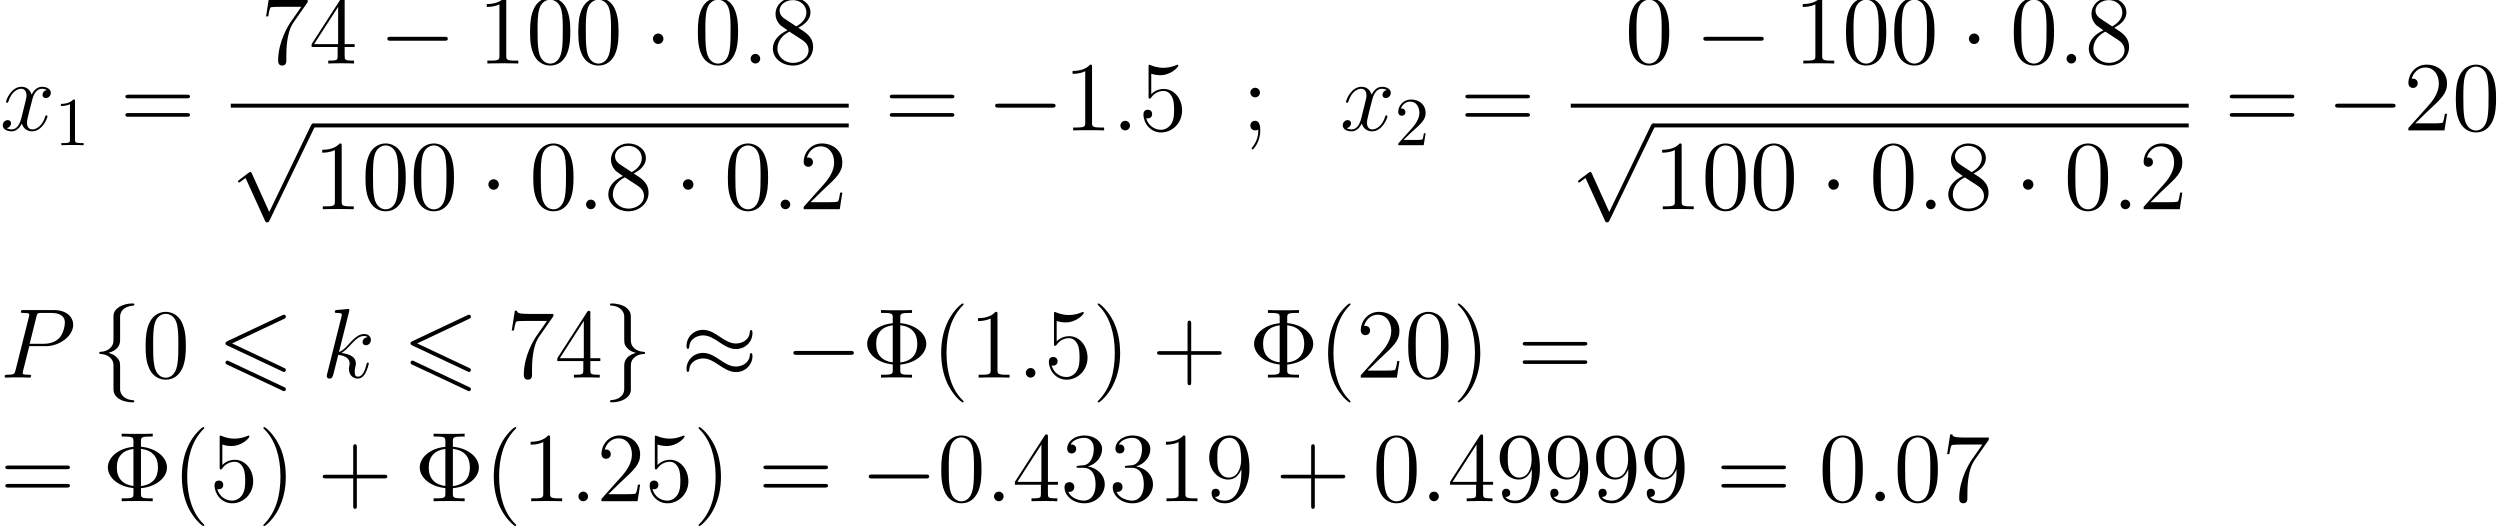
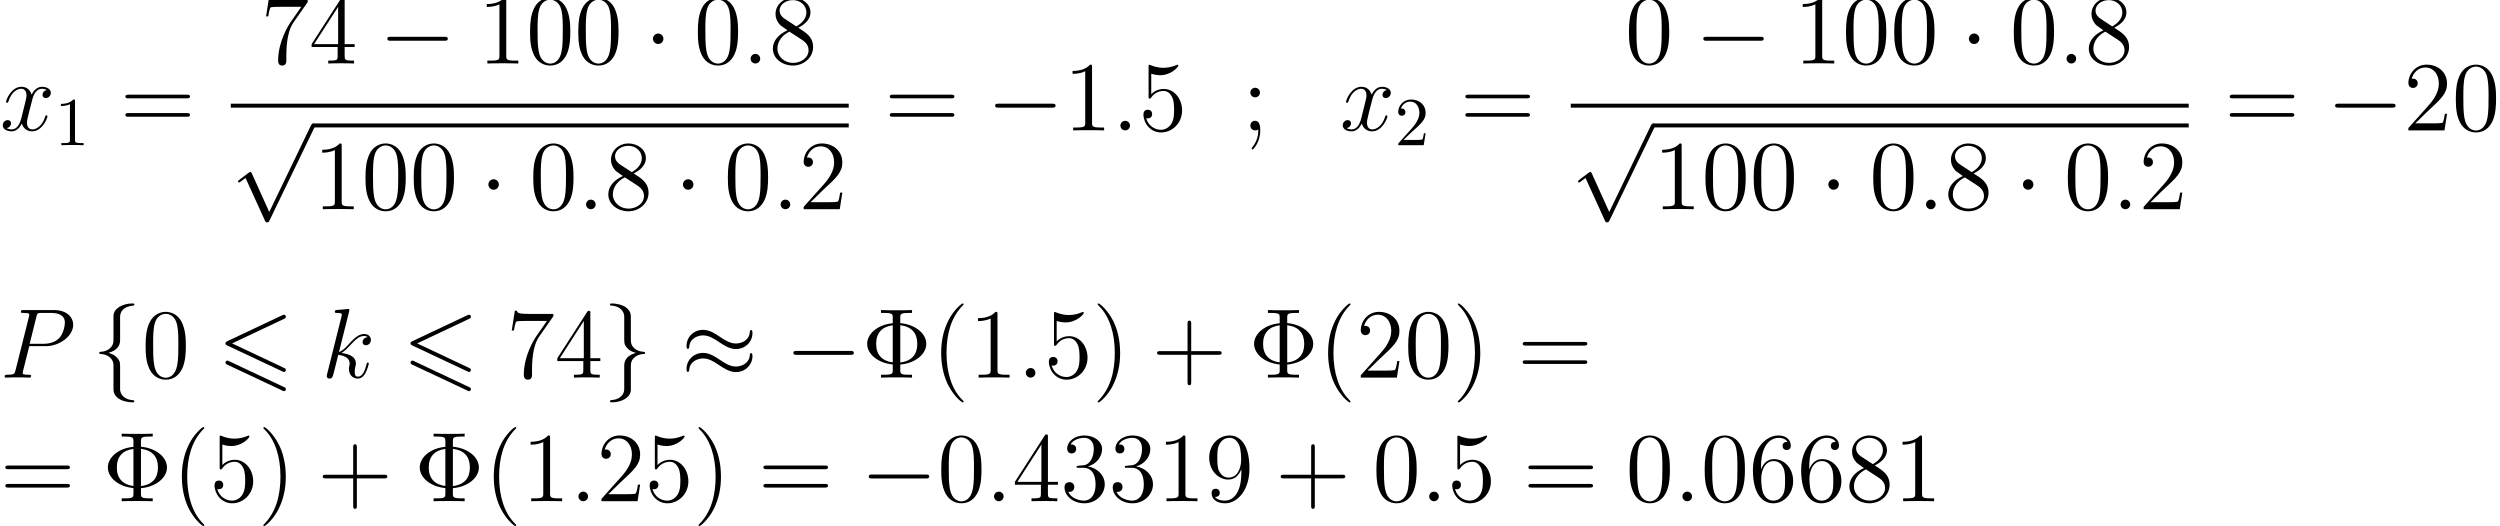
<svg xmlns="http://www.w3.org/2000/svg" xmlns:xlink="http://www.w3.org/1999/xlink" height="86.205pt" version="1.1" viewBox="-0.165 -0.283 409.835 86.205" width="409.835pt">
  <defs>
    <path d="M9.684 -8.522C9.856 -8.608 9.956 -8.679 9.956 -8.837S9.827 -9.124 9.669 -9.124C9.598 -9.124 9.468 -9.067 9.411 -9.038L1.478 -5.294C1.234 -5.179 1.191 -5.079 1.191 -4.964S1.248 -4.749 1.478 -4.648L9.411 -0.918C9.598 -0.818 9.626 -0.818 9.669 -0.818C9.827 -0.818 9.956 -0.947 9.956 -1.105C9.956 -1.291 9.827 -1.349 9.669 -1.42L2.152 -4.964L9.684 -8.522ZM9.411 1.865C9.598 1.965 9.626 1.965 9.669 1.965C9.827 1.965 9.956 1.836 9.956 1.679C9.956 1.492 9.827 1.435 9.669 1.363L1.75 -2.367C1.564 -2.468 1.535 -2.468 1.478 -2.468C1.306 -2.468 1.191 -2.338 1.191 -2.181C1.191 -2.066 1.248 -1.965 1.478 -1.865L9.411 1.865Z" id="g0-54" />
    <path d="M2.929 -6.376C2.929 -6.615 2.929 -6.635 2.7 -6.635C2.082 -5.998 1.205 -5.998 0.887 -5.998V-5.689C1.086 -5.689 1.674 -5.689 2.192 -5.948V-0.787C2.192 -0.428 2.162 -0.309 1.265 -0.309H0.946V0C1.295 -0.03 2.162 -0.03 2.56 -0.03S3.826 -0.03 4.174 0V-0.309H3.856C2.959 -0.309 2.929 -0.418 2.929 -0.787V-6.376Z" id="g4-49" />
    <path d="M1.265 -0.767L2.321 -1.793C3.875 -3.168 4.473 -3.706 4.473 -4.702C4.473 -5.838 3.577 -6.635 2.361 -6.635C1.235 -6.635 0.498 -5.719 0.498 -4.832C0.498 -4.274 0.996 -4.274 1.026 -4.274C1.196 -4.274 1.544 -4.394 1.544 -4.802C1.544 -5.061 1.365 -5.32 1.016 -5.32C0.936 -5.32 0.917 -5.32 0.887 -5.31C1.116 -5.958 1.654 -6.326 2.232 -6.326C3.138 -6.326 3.567 -5.519 3.567 -4.702C3.567 -3.905 3.068 -3.118 2.521 -2.501L0.608 -0.369C0.498 -0.259 0.498 -0.239 0.498 0H4.194L4.473 -1.734H4.224C4.174 -1.435 4.105 -0.996 4.005 -0.847C3.935 -0.767 3.278 -0.767 3.059 -0.767H1.265Z" id="g4-50" />
    <path d="M5.581 -1.894C7.761 -2.08 9.354 -3.414 9.354 -4.892C9.354 -6.427 7.718 -7.718 5.581 -7.905V-8.694C5.581 -9.21 5.609 -9.382 6.857 -9.382H7.288V-9.798C6.901 -9.77 5.509 -9.77 5.036 -9.77S3.171 -9.77 2.783 -9.798V-9.382H3.214C4.462 -9.382 4.49 -9.21 4.49 -8.694V-7.89C2.267 -7.69 0.775 -6.327 0.775 -4.906C0.775 -3.429 2.31 -2.109 4.49 -1.908V-1.105C4.49 -0.588 4.462 -0.416 3.214 -0.416H2.783V0C3.171 -0.029 4.562 -0.029 5.036 -0.029S6.901 -0.029 7.288 0V-0.416H6.857C5.609 -0.416 5.581 -0.588 5.581 -1.105V-1.894ZM4.49 -2.209C2.927 -2.41 2.08 -3.328 2.08 -4.892C2.08 -6.47 2.912 -7.388 4.49 -7.589V-2.209ZM5.581 -7.603C7.259 -7.388 8.048 -6.427 8.048 -4.906C8.048 -3.414 7.317 -2.425 5.581 -2.195V-7.603Z" id="g3-8" />
    <path d="M4.663 3.486C4.663 3.443 4.663 3.414 4.419 3.171C2.984 1.722 2.181 -0.646 2.181 -3.572C2.181 -6.355 2.855 -8.751 4.519 -10.444C4.663 -10.573 4.663 -10.602 4.663 -10.645C4.663 -10.731 4.591 -10.76 4.533 -10.76C4.347 -10.76 3.171 -9.727 2.468 -8.321C1.736 -6.872 1.406 -5.337 1.406 -3.572C1.406 -2.295 1.607 -0.588 2.353 0.947C3.199 2.668 4.376 3.601 4.533 3.601C4.591 3.601 4.663 3.572 4.663 3.486Z" id="g3-40" />
    <path d="M4.046 -3.572C4.046 -4.663 3.902 -6.441 3.099 -8.106C2.252 -9.827 1.076 -10.76 0.918 -10.76C0.861 -10.76 0.789 -10.731 0.789 -10.645C0.789 -10.602 0.789 -10.573 1.033 -10.329C2.468 -8.88 3.271 -6.513 3.271 -3.587C3.271 -0.803 2.597 1.592 0.933 3.285C0.789 3.414 0.789 3.443 0.789 3.486C0.789 3.572 0.861 3.601 0.918 3.601C1.105 3.601 2.281 2.568 2.984 1.162C3.716 -0.301 4.046 -1.851 4.046 -3.572Z" id="g3-41" />
    <path d="M5.724 -3.314H9.684C9.885 -3.314 10.143 -3.314 10.143 -3.572C10.143 -3.845 9.899 -3.845 9.684 -3.845H5.724V-7.804C5.724 -8.005 5.724 -8.263 5.466 -8.263C5.193 -8.263 5.193 -8.02 5.193 -7.804V-3.845H1.234C1.033 -3.845 0.775 -3.845 0.775 -3.587C0.775 -3.314 1.019 -3.314 1.234 -3.314H5.193V0.646C5.193 0.846 5.193 1.105 5.452 1.105C5.724 1.105 5.724 0.861 5.724 0.646V-3.314Z" id="g3-43" />
    <path d="M6.427 -4.591C6.427 -5.782 6.355 -6.944 5.839 -8.034C5.251 -9.225 4.218 -9.54 3.515 -9.54C2.683 -9.54 1.664 -9.124 1.133 -7.933C0.732 -7.03 0.588 -6.14 0.588 -4.591C0.588 -3.199 0.689 -2.152 1.205 -1.133C1.765 -0.043 2.754 0.301 3.5 0.301C4.749 0.301 5.466 -0.445 5.882 -1.277C6.398 -2.353 6.427 -3.759 6.427 -4.591ZM3.5 0.014C3.041 0.014 2.109 -0.244 1.836 -1.808C1.679 -2.668 1.679 -3.759 1.679 -4.763C1.679 -5.939 1.679 -7.001 1.908 -7.847C2.152 -8.809 2.884 -9.253 3.5 -9.253C4.046 -9.253 4.878 -8.923 5.15 -7.69C5.337 -6.872 5.337 -5.738 5.337 -4.763C5.337 -3.802 5.337 -2.711 5.179 -1.836C4.906 -0.258 4.003 0.014 3.5 0.014Z" id="g3-48" />
    <path d="M4.132 -9.196C4.132 -9.526 4.132 -9.54 3.845 -9.54C3.5 -9.153 2.783 -8.622 1.306 -8.622V-8.206C1.635 -8.206 2.353 -8.206 3.142 -8.579V-1.105C3.142 -0.588 3.099 -0.416 1.836 -0.416H1.392V0C1.779 -0.029 3.171 -0.029 3.644 -0.029S5.495 -0.029 5.882 0V-0.416H5.437C4.175 -0.416 4.132 -0.588 4.132 -1.105V-9.196Z" id="g3-49" />
    <path d="M6.312 -2.41H5.997C5.954 -2.166 5.839 -1.377 5.695 -1.148C5.595 -1.019 4.777 -1.019 4.347 -1.019H1.693C2.08 -1.349 2.955 -2.267 3.328 -2.611C5.509 -4.619 6.312 -5.365 6.312 -6.786C6.312 -8.436 5.007 -9.54 3.343 -9.54S0.703 -8.12 0.703 -6.886C0.703 -6.155 1.334 -6.155 1.377 -6.155C1.679 -6.155 2.052 -6.37 2.052 -6.829C2.052 -7.23 1.779 -7.503 1.377 -7.503C1.248 -7.503 1.219 -7.503 1.176 -7.489C1.449 -8.464 2.224 -9.124 3.156 -9.124C4.376 -9.124 5.122 -8.106 5.122 -6.786C5.122 -5.566 4.419 -4.505 3.601 -3.587L0.703 -0.344V0H5.939L6.312 -2.41Z" id="g3-50" />
    <path d="M2.64 -5.15C2.396 -5.136 2.338 -5.122 2.338 -4.992C2.338 -4.849 2.41 -4.849 2.668 -4.849H3.328C4.548 -4.849 5.093 -3.845 5.093 -2.468C5.093 -0.588 4.117 -0.086 3.414 -0.086C2.726 -0.086 1.549 -0.416 1.133 -1.363C1.592 -1.291 2.008 -1.549 2.008 -2.066C2.008 -2.482 1.707 -2.769 1.306 -2.769C0.961 -2.769 0.588 -2.568 0.588 -2.023C0.588 -0.746 1.865 0.301 3.457 0.301C5.165 0.301 6.427 -1.004 6.427 -2.453C6.427 -3.773 5.365 -4.806 3.988 -5.05C5.236 -5.409 6.04 -6.456 6.04 -7.575C6.04 -8.708 4.863 -9.54 3.472 -9.54C2.037 -9.54 0.976 -8.665 0.976 -7.618C0.976 -7.044 1.42 -6.929 1.635 -6.929C1.937 -6.929 2.281 -7.144 2.281 -7.575C2.281 -8.034 1.937 -8.235 1.621 -8.235C1.535 -8.235 1.506 -8.235 1.463 -8.22C2.008 -9.196 3.357 -9.196 3.429 -9.196C3.902 -9.196 4.835 -8.981 4.835 -7.575C4.835 -7.302 4.792 -6.499 4.376 -5.882C3.945 -5.251 3.457 -5.208 3.07 -5.193L2.64 -5.15Z" id="g3-51" />
    <path d="M5.179 -9.339C5.179 -9.612 5.179 -9.684 4.978 -9.684C4.863 -9.684 4.82 -9.684 4.706 -9.512L0.387 -2.812V-2.396H4.16V-1.09C4.16 -0.56 4.132 -0.416 3.084 -0.416H2.798V0C3.127 -0.029 4.261 -0.029 4.663 -0.029S6.212 -0.029 6.542 0V-0.416H6.255C5.222 -0.416 5.179 -0.56 5.179 -1.09V-2.396H6.628V-2.812H5.179V-9.339ZM4.232 -8.22V-2.812H0.746L4.232 -8.22Z" id="g3-52" />
    <path d="M1.836 -8.22C2.453 -8.02 2.955 -8.005 3.113 -8.005C4.734 -8.005 5.767 -9.196 5.767 -9.397C5.767 -9.454 5.738 -9.526 5.652 -9.526C5.624 -9.526 5.595 -9.526 5.466 -9.468C4.663 -9.124 3.974 -9.081 3.601 -9.081C2.654 -9.081 1.98 -9.368 1.707 -9.483C1.607 -9.526 1.578 -9.526 1.564 -9.526C1.449 -9.526 1.449 -9.44 1.449 -9.21V-4.949C1.449 -4.691 1.449 -4.605 1.621 -4.605C1.693 -4.605 1.707 -4.619 1.851 -4.792C2.252 -5.38 2.927 -5.724 3.644 -5.724C4.404 -5.724 4.777 -5.021 4.892 -4.777C5.136 -4.218 5.15 -3.515 5.15 -2.97S5.15 -1.607 4.749 -0.961C4.433 -0.445 3.873 -0.086 3.242 -0.086C2.295 -0.086 1.363 -0.732 1.105 -1.779C1.176 -1.75 1.262 -1.736 1.334 -1.736C1.578 -1.736 1.965 -1.879 1.965 -2.367C1.965 -2.769 1.693 -2.998 1.334 -2.998C1.076 -2.998 0.703 -2.869 0.703 -2.31C0.703 -1.09 1.679 0.301 3.271 0.301C4.892 0.301 6.312 -1.062 6.312 -2.884C6.312 -4.591 5.165 -6.011 3.658 -6.011C2.841 -6.011 2.209 -5.652 1.836 -5.251V-8.22Z" id="g3-53" />
+     <path d="M1.765 -4.992C1.765 -8.622 3.529 -9.196 4.304 -9.196C4.82 -9.196 5.337 -9.038 5.609 -8.608C5.437 -8.608 4.892 -8.608 4.892 -8.02C4.892 -7.704 5.107 -7.431 5.48 -7.431C5.839 -7.431 6.083 -7.647 6.083 -8.063C6.083 -8.809 5.538 -9.54 4.29 -9.54C2.482 -9.54 0.588 -7.69 0.588 -4.533C0.588 -0.588 2.31 0.301 3.529 0.301C5.093 0.301 6.427 -1.062 6.427 -2.927C6.427 -4.835 5.093 -6.111 3.658 -6.111C2.381 -6.111 1.908 -5.007 1.765 -4.605V-4.992ZM3.529 -0.086C2.625 -0.086 2.195 -0.889 2.066 -1.191C1.937 -1.564 1.793 -2.267 1.793 -3.271C1.793 -4.404 2.31 -5.825 3.601 -5.825C4.39 -5.825 4.806 -5.294 5.021 -4.806C5.251 -4.275 5.251 -3.558 5.251 -2.941C5.251 -2.209 5.251 -1.564 4.978 -1.019C4.619 -0.33 4.103 -0.086 3.529 -0.086Z" id="g3-54" />
    <path d="M6.814 -8.909V-9.239H3.357C1.621 -9.239 1.592 -9.425 1.535 -9.698H1.219L0.775 -6.829H1.09C1.133 -7.087 1.262 -7.976 1.449 -8.134C1.564 -8.22 2.64 -8.22 2.841 -8.22H5.882L4.361 -6.04C3.974 -5.48 2.525 -3.127 2.525 -0.43C2.525 -0.273 2.525 0.301 3.113 0.301C3.716 0.301 3.716 -0.258 3.716 -0.445V-1.162C3.716 -3.3 4.06 -4.964 4.734 -5.925L6.814 -8.909Z" id="g3-55" />
    <path d="M4.275 -5.179C4.992 -5.566 6.04 -6.226 6.04 -7.431C6.04 -8.679 4.835 -9.54 3.515 -9.54C2.095 -9.54 0.976 -8.493 0.976 -7.187C0.976 -6.7 1.119 -6.212 1.521 -5.724C1.679 -5.538 1.693 -5.523 2.697 -4.82C1.306 -4.175 0.588 -3.214 0.588 -2.166C0.588 -0.646 2.037 0.301 3.5 0.301C5.093 0.301 6.427 -0.875 6.427 -2.381C6.427 -3.845 5.394 -4.49 4.275 -5.179ZM2.324 -6.47C2.138 -6.599 1.564 -6.972 1.564 -7.675C1.564 -8.608 2.539 -9.196 3.5 -9.196C4.533 -9.196 5.452 -8.45 5.452 -7.417C5.452 -6.542 4.82 -5.839 3.988 -5.38L2.324 -6.47ZM2.998 -4.619L4.734 -3.486C5.107 -3.242 5.767 -2.798 5.767 -1.922C5.767 -0.832 4.663 -0.086 3.515 -0.086C2.295 -0.086 1.248 -0.976 1.248 -2.166C1.248 -3.285 2.066 -4.189 2.998 -4.619Z" id="g3-56" />
    <path d="M5.251 -4.175C5.251 -0.789 3.744 -0.086 2.884 -0.086C2.539 -0.086 1.779 -0.129 1.42 -0.631H1.506C1.607 -0.603 2.123 -0.689 2.123 -1.219C2.123 -1.535 1.908 -1.808 1.535 -1.808S0.933 -1.564 0.933 -1.191C0.933 -0.301 1.65 0.301 2.898 0.301C4.691 0.301 6.427 -1.607 6.427 -4.72C6.427 -8.579 4.82 -9.54 3.558 -9.54C1.98 -9.54 0.588 -8.22 0.588 -6.327S1.922 -3.142 3.357 -3.142C4.419 -3.142 4.964 -3.917 5.251 -4.648V-4.175ZM3.414 -3.429C2.511 -3.429 2.123 -4.16 1.994 -4.433C1.765 -4.978 1.765 -5.667 1.765 -6.312C1.765 -7.116 1.765 -7.804 2.138 -8.393C2.396 -8.78 2.783 -9.196 3.558 -9.196C4.376 -9.196 4.792 -8.479 4.935 -8.149C5.222 -7.446 5.222 -6.226 5.222 -6.011C5.222 -4.806 4.677 -3.429 3.414 -3.429Z" id="g3-57" />
    <path d="M2.64 -5.495C2.64 -5.882 2.31 -6.183 1.951 -6.183C1.535 -6.183 1.248 -5.853 1.248 -5.495C1.248 -5.064 1.607 -4.792 1.937 -4.792C2.324 -4.792 2.64 -5.093 2.64 -5.495ZM2.396 -0.143C2.396 0.359 2.396 1.377 1.521 2.453C1.435 2.568 1.435 2.597 1.435 2.625C1.435 2.697 1.506 2.769 1.578 2.769C1.679 2.769 2.683 1.707 2.683 0.029C2.683 -0.502 2.64 -1.392 1.937 -1.392C1.521 -1.392 1.248 -1.076 1.248 -0.703C1.248 -0.316 1.521 0 1.951 0C2.224 0 2.324 -0.086 2.396 -0.143Z" id="g3-59" />
    <path d="M9.684 -4.648C9.885 -4.648 10.143 -4.648 10.143 -4.906C10.143 -5.179 9.899 -5.179 9.684 -5.179H1.234C1.033 -5.179 0.775 -5.179 0.775 -4.921C0.775 -4.648 1.019 -4.648 1.234 -4.648H9.684ZM9.684 -1.98C9.885 -1.98 10.143 -1.98 10.143 -2.238C10.143 -2.511 9.899 -2.511 9.684 -2.511H1.234C1.033 -2.511 0.775 -2.511 0.775 -2.252C0.775 -1.98 1.019 -1.98 1.234 -1.98H9.684Z" id="g3-61" />
    <path d="M2.64 -0.689C2.64 -1.105 2.295 -1.392 1.951 -1.392C1.535 -1.392 1.248 -1.047 1.248 -0.703C1.248 -0.287 1.592 0 1.937 0C2.353 0 2.64 -0.344 2.64 -0.689Z" id="g2-58" />
    <path d="M4.246 -4.562H6.657C8.636 -4.562 10.616 -6.025 10.616 -7.661C10.616 -8.78 9.669 -9.798 7.862 -9.798H3.429C3.156 -9.798 3.027 -9.798 3.027 -9.526C3.027 -9.382 3.156 -9.382 3.371 -9.382C4.246 -9.382 4.246 -9.268 4.246 -9.11C4.246 -9.081 4.246 -8.995 4.189 -8.78L2.252 -1.062C2.123 -0.56 2.095 -0.416 1.09 -0.416C0.818 -0.416 0.674 -0.416 0.674 -0.158C0.674 0 0.803 0 0.889 0C1.162 0 1.449 -0.029 1.722 -0.029H3.4C3.673 -0.029 3.974 0 4.246 0C4.361 0 4.519 0 4.519 -0.273C4.519 -0.416 4.39 -0.416 4.175 -0.416C3.314 -0.416 3.3 -0.516 3.3 -0.66C3.3 -0.732 3.314 -0.832 3.328 -0.904L4.246 -4.562ZM5.279 -8.823C5.409 -9.354 5.466 -9.382 6.025 -9.382H7.446C8.522 -9.382 9.411 -9.038 9.411 -7.962C9.411 -7.589 9.225 -6.37 8.565 -5.71C8.321 -5.452 7.632 -4.906 6.327 -4.906H4.304L5.279 -8.823Z" id="g2-80" />
    <path d="M4.031 -9.598C4.046 -9.655 4.074 -9.741 4.074 -9.813C4.074 -9.956 3.931 -9.956 3.902 -9.956C3.888 -9.956 3.371 -9.913 3.113 -9.885C2.869 -9.87 2.654 -9.841 2.396 -9.827C2.052 -9.798 1.951 -9.784 1.951 -9.526C1.951 -9.382 2.095 -9.382 2.238 -9.382C2.97 -9.382 2.97 -9.253 2.97 -9.11C2.97 -9.052 2.97 -9.024 2.898 -8.766L0.846 -0.56C0.789 -0.344 0.789 -0.316 0.789 -0.23C0.789 0.086 1.033 0.143 1.176 0.143C1.578 0.143 1.664 -0.172 1.779 -0.617L2.453 -3.3C3.486 -3.185 4.103 -2.754 4.103 -2.066C4.103 -1.98 4.103 -1.922 4.06 -1.707C4.003 -1.492 4.003 -1.32 4.003 -1.248C4.003 -0.416 4.548 0.143 5.279 0.143C5.939 0.143 6.284 -0.459 6.398 -0.66C6.7 -1.191 6.886 -1.994 6.886 -2.052C6.886 -2.123 6.829 -2.181 6.743 -2.181C6.614 -2.181 6.599 -2.123 6.542 -1.894C6.341 -1.148 6.04 -0.143 5.308 -0.143C5.021 -0.143 4.835 -0.287 4.835 -0.832C4.835 -1.105 4.892 -1.42 4.949 -1.635C5.007 -1.894 5.007 -1.908 5.007 -2.08C5.007 -2.927 4.246 -3.4 2.927 -3.572C3.443 -3.888 3.96 -4.447 4.16 -4.663C4.978 -5.581 5.538 -6.04 6.198 -6.04C6.528 -6.04 6.614 -5.954 6.714 -5.868C6.183 -5.81 5.982 -5.437 5.982 -5.15C5.982 -4.806 6.255 -4.691 6.456 -4.691C6.843 -4.691 7.187 -5.021 7.187 -5.48C7.187 -5.896 6.857 -6.327 6.212 -6.327C5.423 -6.327 4.777 -5.767 3.759 -4.619C3.615 -4.447 3.084 -3.902 2.554 -3.701L4.031 -9.598Z" id="g2-107" />
    <path d="M6.8 -5.853C6.341 -5.767 6.169 -5.423 6.169 -5.15C6.169 -4.806 6.441 -4.691 6.642 -4.691C7.073 -4.691 7.374 -5.064 7.374 -5.452C7.374 -6.054 6.685 -6.327 6.083 -6.327C5.208 -6.327 4.72 -5.466 4.591 -5.193C4.261 -6.269 3.371 -6.327 3.113 -6.327C1.65 -6.327 0.875 -4.447 0.875 -4.132C0.875 -4.074 0.933 -4.003 1.033 -4.003C1.148 -4.003 1.176 -4.089 1.205 -4.146C1.693 -5.738 2.654 -6.04 3.07 -6.04C3.716 -6.04 3.845 -5.437 3.845 -5.093C3.845 -4.777 3.759 -4.447 3.587 -3.759L3.099 -1.793C2.884 -0.933 2.468 -0.143 1.707 -0.143C1.635 -0.143 1.277 -0.143 0.976 -0.33C1.492 -0.43 1.607 -0.861 1.607 -1.033C1.607 -1.32 1.392 -1.492 1.119 -1.492C0.775 -1.492 0.402 -1.191 0.402 -0.732C0.402 -0.129 1.076 0.143 1.693 0.143C2.381 0.143 2.869 -0.402 3.171 -0.99C3.4 -0.143 4.117 0.143 4.648 0.143C6.111 0.143 6.886 -1.736 6.886 -2.052C6.886 -2.123 6.829 -2.181 6.743 -2.181C6.614 -2.181 6.599 -2.109 6.556 -1.994C6.169 -0.732 5.337 -0.143 4.691 -0.143C4.189 -0.143 3.917 -0.516 3.917 -1.105C3.917 -1.42 3.974 -1.65 4.203 -2.597L4.706 -4.548C4.921 -5.409 5.409 -6.04 6.068 -6.04C6.097 -6.04 6.499 -6.04 6.8 -5.853Z" id="g2-120" />
    <path d="M9.454 -3.3C9.698 -3.3 9.956 -3.3 9.956 -3.587S9.698 -3.873 9.454 -3.873H1.693C1.449 -3.873 1.191 -3.873 1.191 -3.587S1.449 -3.3 1.693 -3.3H9.454Z" id="g1-0" />
    <path d="M2.754 -3.587C2.754 -4.003 2.41 -4.347 1.994 -4.347S1.234 -4.003 1.234 -3.587S1.578 -2.826 1.994 -2.826S2.754 -3.171 2.754 -3.587Z" id="g1-1" />
    <path d="M10.358 -6.484C10.358 -6.786 10.258 -6.915 10.157 -6.915C10.1 -6.915 9.971 -6.857 9.956 -6.528C9.899 -5.538 8.895 -4.949 7.962 -4.949C7.13 -4.949 6.413 -5.394 5.667 -5.896C4.892 -6.413 4.117 -6.929 3.185 -6.929C1.851 -6.929 0.789 -5.911 0.789 -4.591C0.789 -4.275 0.904 -4.16 0.99 -4.16C1.133 -4.16 1.191 -4.433 1.191 -4.49C1.262 -5.695 2.439 -6.126 3.185 -6.126C4.017 -6.126 4.734 -5.681 5.48 -5.179C6.255 -4.663 7.03 -4.146 7.962 -4.146C9.296 -4.146 10.358 -5.165 10.358 -6.484ZM10.358 -3.127C10.358 -3.544 10.186 -3.572 10.157 -3.572C10.1 -3.572 9.971 -3.5 9.956 -3.185C9.899 -2.195 8.895 -1.607 7.962 -1.607C7.13 -1.607 6.413 -2.052 5.667 -2.554C4.892 -3.07 4.117 -3.587 3.185 -3.587C1.851 -3.587 0.789 -2.568 0.789 -1.248C0.789 -0.933 0.904 -0.818 0.99 -0.818C1.133 -0.818 1.191 -1.09 1.191 -1.148C1.262 -2.353 2.439 -2.783 3.185 -2.783C4.017 -2.783 4.734 -2.338 5.48 -1.836C6.255 -1.32 7.03 -0.803 7.962 -0.803C9.325 -0.803 10.358 -1.865 10.358 -3.127Z" id="g1-25" />
    <path d="M4.06 -8.852C4.06 -9.425 4.433 -10.344 5.997 -10.444C6.068 -10.458 6.126 -10.516 6.126 -10.602C6.126 -10.76 6.011 -10.76 5.853 -10.76C4.419 -10.76 3.113 -10.028 3.099 -8.966V-5.695C3.099 -5.136 3.099 -4.677 2.525 -4.203C2.023 -3.787 1.478 -3.759 1.162 -3.744C1.09 -3.73 1.033 -3.673 1.033 -3.587C1.033 -3.443 1.119 -3.443 1.262 -3.429C2.209 -3.371 2.898 -2.855 3.056 -2.152C3.099 -1.994 3.099 -1.965 3.099 -1.449V1.392C3.099 1.994 3.099 2.453 3.787 2.998C4.347 3.429 5.294 3.587 5.853 3.587C6.011 3.587 6.126 3.587 6.126 3.429C6.126 3.285 6.04 3.285 5.896 3.271C4.992 3.214 4.29 2.754 4.103 2.023C4.06 1.894 4.06 1.865 4.06 1.349V-1.664C4.06 -2.324 3.945 -2.568 3.486 -3.027C3.185 -3.328 2.769 -3.472 2.367 -3.587C3.544 -3.917 4.06 -4.576 4.06 -5.409V-8.852Z" id="g1-102" />
    <path d="M3.099 1.679C3.099 2.252 2.726 3.171 1.162 3.271C1.09 3.285 1.033 3.343 1.033 3.429C1.033 3.587 1.191 3.587 1.32 3.587C2.711 3.587 4.046 2.884 4.06 1.793V-1.478C4.06 -2.037 4.06 -2.496 4.634 -2.97C5.136 -3.386 5.681 -3.414 5.997 -3.429C6.068 -3.443 6.126 -3.5 6.126 -3.587C6.126 -3.73 6.04 -3.73 5.896 -3.744C4.949 -3.802 4.261 -4.318 4.103 -5.021C4.06 -5.179 4.06 -5.208 4.06 -5.724V-8.565C4.06 -9.167 4.06 -9.626 3.371 -10.171C2.798 -10.616 1.808 -10.76 1.32 -10.76C1.191 -10.76 1.033 -10.76 1.033 -10.602C1.033 -10.458 1.119 -10.458 1.262 -10.444C2.166 -10.387 2.869 -9.928 3.056 -9.196C3.099 -9.067 3.099 -9.038 3.099 -8.522V-5.509C3.099 -4.849 3.214 -4.605 3.673 -4.146C3.974 -3.845 4.39 -3.701 4.792 -3.587C3.615 -3.257 3.099 -2.597 3.099 -1.765V1.679Z" id="g1-103" />
    <path d="M5.581 12.266L3.056 6.685C2.955 6.456 2.884 6.456 2.841 6.456C2.826 6.456 2.754 6.456 2.597 6.571L1.234 7.603C1.047 7.747 1.047 7.79 1.047 7.833C1.047 7.905 1.09 7.991 1.191 7.991C1.277 7.991 1.521 7.79 1.679 7.675C1.765 7.603 1.98 7.446 2.138 7.331L4.964 13.543C5.064 13.772 5.136 13.772 5.265 13.772C5.48 13.772 5.523 13.686 5.624 13.485L12.137 0C12.237 -0.201 12.237 -0.258 12.237 -0.287C12.237 -0.43 12.123 -0.574 11.95 -0.574C11.836 -0.574 11.735 -0.502 11.62 -0.273L5.581 12.266Z" id="g1-112" />
  </defs>
  <g id="page1" transform="matrix(1.13 0 0 1.13 -44.07 -75.7492)">
    <use x="38.854" xlink:href="#g2-120" y="85.7" />
    <use x="46.807" xlink:href="#g4-49" y="87.852" />
    <use x="56.271" xlink:href="#g3-61" y="85.7" />
    <use x="76.679" xlink:href="#g3-55" y="75.995" />
    <use x="83.676" xlink:href="#g3-52" y="75.995" />
    <use x="93.861" xlink:href="#g1-0" y="75.995" />
    <use x="108.166" xlink:href="#g3-49" y="75.995" />
    <use x="115.163" xlink:href="#g3-48" y="75.995" />
    <use x="122.161" xlink:href="#g3-48" y="75.995" />
    <use x="132.346" xlink:href="#g1-1" y="75.995" />
    <use x="139.504" xlink:href="#g3-48" y="75.995" />
    <use x="146.501" xlink:href="#g2-58" y="75.995" />
    <use x="150.389" xlink:href="#g3-56" y="75.995" />
    <rect height="0.574" width="89.646" x="72.337" y="81.827" />
    <use x="72.337" xlink:href="#g1-112" y="85.27" />
    <rect height="0.574" width="77.691" x="84.292" y="84.696" />
    <use x="84.292" xlink:href="#g3-49" y="97.137" />
    <use x="91.289" xlink:href="#g3-48" y="97.137" />
    <use x="98.287" xlink:href="#g3-48" y="97.137" />
    <use x="108.472" xlink:href="#g1-1" y="97.137" />
    <use x="115.63" xlink:href="#g3-48" y="97.137" />
    <use x="122.627" xlink:href="#g2-58" y="97.137" />
    <use x="126.515" xlink:href="#g3-56" y="97.137" />
    <use x="136.7" xlink:href="#g1-1" y="97.137" />
    <use x="143.858" xlink:href="#g3-48" y="97.137" />
    <use x="150.856" xlink:href="#g2-58" y="97.137" />
    <use x="154.743" xlink:href="#g3-50" y="97.137" />
    <use x="167.163" xlink:href="#g3-61" y="85.7" />
    <use x="182.033" xlink:href="#g1-0" y="85.7" />
    <use x="193.15" xlink:href="#g3-49" y="85.7" />
    <use x="200.147" xlink:href="#g2-58" y="85.7" />
    <use x="204.034" xlink:href="#g3-53" y="85.7" />
    <use x="219.002" xlink:href="#g3-59" y="85.7" />
    <use x="233.25" xlink:href="#g2-120" y="85.7" />
    <use x="241.203" xlink:href="#g4-50" y="87.852" />
    <use x="250.667" xlink:href="#g3-61" y="85.7" />
    <use x="274.586" xlink:href="#g3-48" y="75.995" />
    <use x="284.772" xlink:href="#g1-0" y="75.995" />
    <use x="299.076" xlink:href="#g3-49" y="75.995" />
    <use x="306.074" xlink:href="#g3-48" y="75.995" />
    <use x="313.071" xlink:href="#g3-48" y="75.995" />
    <use x="323.256" xlink:href="#g1-1" y="75.995" />
    <use x="330.415" xlink:href="#g3-48" y="75.995" />
    <use x="337.412" xlink:href="#g2-58" y="75.995" />
    <use x="341.299" xlink:href="#g3-56" y="75.995" />
    <rect height="0.574" width="89.646" x="266.733" y="81.827" />
    <use x="266.733" xlink:href="#g1-112" y="85.27" />
    <rect height="0.574" width="77.691" x="278.688" y="84.696" />
    <use x="278.688" xlink:href="#g3-49" y="97.137" />
    <use x="285.685" xlink:href="#g3-48" y="97.137" />
    <use x="292.683" xlink:href="#g3-48" y="97.137" />
    <use x="302.868" xlink:href="#g1-1" y="97.137" />
    <use x="310.026" xlink:href="#g3-48" y="97.137" />
    <use x="317.023" xlink:href="#g2-58" y="97.137" />
    <use x="320.911" xlink:href="#g3-56" y="97.137" />
    <use x="331.096" xlink:href="#g1-1" y="97.137" />
    <use x="338.254" xlink:href="#g3-48" y="97.137" />
    <use x="345.252" xlink:href="#g2-58" y="97.137" />
    <use x="349.139" xlink:href="#g3-50" y="97.137" />
    <use x="361.559" xlink:href="#g3-61" y="85.7" />
    <use x="376.429" xlink:href="#g1-0" y="85.7" />
    <use x="387.546" xlink:href="#g3-50" y="85.7" />
    <use x="394.543" xlink:href="#g3-48" y="85.7" />
    <use x="38.854" xlink:href="#g2-80" y="121.566" />
    <use x="52.217" xlink:href="#g1-102" y="121.566" />
    <use x="59.39" xlink:href="#g3-48" y="121.566" />
    <use x="70.372" xlink:href="#g0-54" y="121.566" />
    <use x="85.474" xlink:href="#g2-107" y="121.566" />
    <use x="97.219" xlink:href="#g0-54" y="121.566" />
    <use x="112.32" xlink:href="#g3-55" y="121.566" />
    <use x="119.318" xlink:href="#g3-52" y="121.566" />
    <use x="126.315" xlink:href="#g1-103" y="121.566" />
    <use x="137.662" xlink:href="#g1-25" y="121.566" />
    <use x="152.764" xlink:href="#g1-0" y="121.566" />
    <use x="163.88" xlink:href="#g3-8" y="121.566" />
    <use x="173.988" xlink:href="#g3-40" y="121.566" />
    <use x="179.43" xlink:href="#g3-49" y="121.566" />
    <use x="186.427" xlink:href="#g2-58" y="121.566" />
    <use x="190.315" xlink:href="#g3-53" y="121.566" />
    <use x="197.312" xlink:href="#g3-41" y="121.566" />
    <use x="205.943" xlink:href="#g3-43" y="121.566" />
    <use x="220.015" xlink:href="#g3-8" y="121.566" />
    <use x="230.123" xlink:href="#g3-40" y="121.566" />
    <use x="235.565" xlink:href="#g3-50" y="121.566" />
    <use x="242.562" xlink:href="#g3-48" y="121.566" />
    <use x="249.56" xlink:href="#g3-41" y="121.566" />
    <use x="258.987" xlink:href="#g3-61" y="121.566" />
    <use x="38.854" xlink:href="#g3-61" y="139.499" />
    <use x="53.724" xlink:href="#g3-8" y="139.499" />
    <use x="63.831" xlink:href="#g3-40" y="139.499" />
    <use x="69.274" xlink:href="#g3-53" y="139.499" />
    <use x="76.271" xlink:href="#g3-41" y="139.499" />
    <use x="84.901" xlink:href="#g3-43" y="139.499" />
    <use x="98.974" xlink:href="#g3-8" y="139.499" />
    <use x="109.081" xlink:href="#g3-40" y="139.499" />
    <use x="114.524" xlink:href="#g3-49" y="139.499" />
    <use x="121.521" xlink:href="#g2-58" y="139.499" />
    <use x="125.409" xlink:href="#g3-50" y="139.499" />
    <use x="132.406" xlink:href="#g3-53" y="139.499" />
    <use x="139.403" xlink:href="#g3-41" y="139.499" />
    <use x="148.831" xlink:href="#g3-61" y="139.499" />
    <use x="163.7" xlink:href="#g1-0" y="139.499" />
    <use x="174.817" xlink:href="#g3-48" y="139.499" />
    <use x="181.814" xlink:href="#g2-58" y="139.499" />
    <use x="185.702" xlink:href="#g3-52" y="139.499" />
    <use x="192.699" xlink:href="#g3-51" y="139.499" />
    <use x="199.696" xlink:href="#g3-51" y="139.499" />
    <use x="206.694" xlink:href="#g3-49" y="139.499" />
    <use x="213.691" xlink:href="#g3-57" y="139.499" />
    <use x="223.876" xlink:href="#g3-43" y="139.499" />
    <use x="237.949" xlink:href="#g3-48" y="139.499" />
    <use x="244.947" xlink:href="#g2-58" y="139.499" />
-     <use x="248.834" xlink:href="#g3-52" y="139.499" />
-     <use x="255.831" xlink:href="#g3-57" y="139.499" />
-     <use x="262.829" xlink:href="#g3-57" y="139.499" />
-     <use x="269.826" xlink:href="#g3-57" y="139.499" />
-     <use x="276.823" xlink:href="#g3-57" y="139.499" />
-     <use x="287.806" xlink:href="#g3-61" y="139.499" />
-     <use x="302.675" xlink:href="#g3-48" y="139.499" />
-     <use x="309.673" xlink:href="#g2-58" y="139.499" />
-     <use x="313.56" xlink:href="#g3-48" y="139.499" />
-     <use x="320.558" xlink:href="#g3-55" y="139.499" />
+     <use x="248.834" xlink:href="#g3-53" y="139.499" />
+     <use x="259.816" xlink:href="#g3-61" y="139.499" />
+     <use x="274.686" xlink:href="#g3-48" y="139.499" />
+     <use x="281.683" xlink:href="#g2-58" y="139.499" />
+     <use x="285.571" xlink:href="#g3-48" y="139.499" />
+     <use x="292.568" xlink:href="#g3-54" y="139.499" />
+     <use x="299.565" xlink:href="#g3-54" y="139.499" />
+     <use x="306.563" xlink:href="#g3-56" y="139.499" />
+     <use x="313.56" xlink:href="#g3-49" y="139.499" />
  </g>
</svg>
